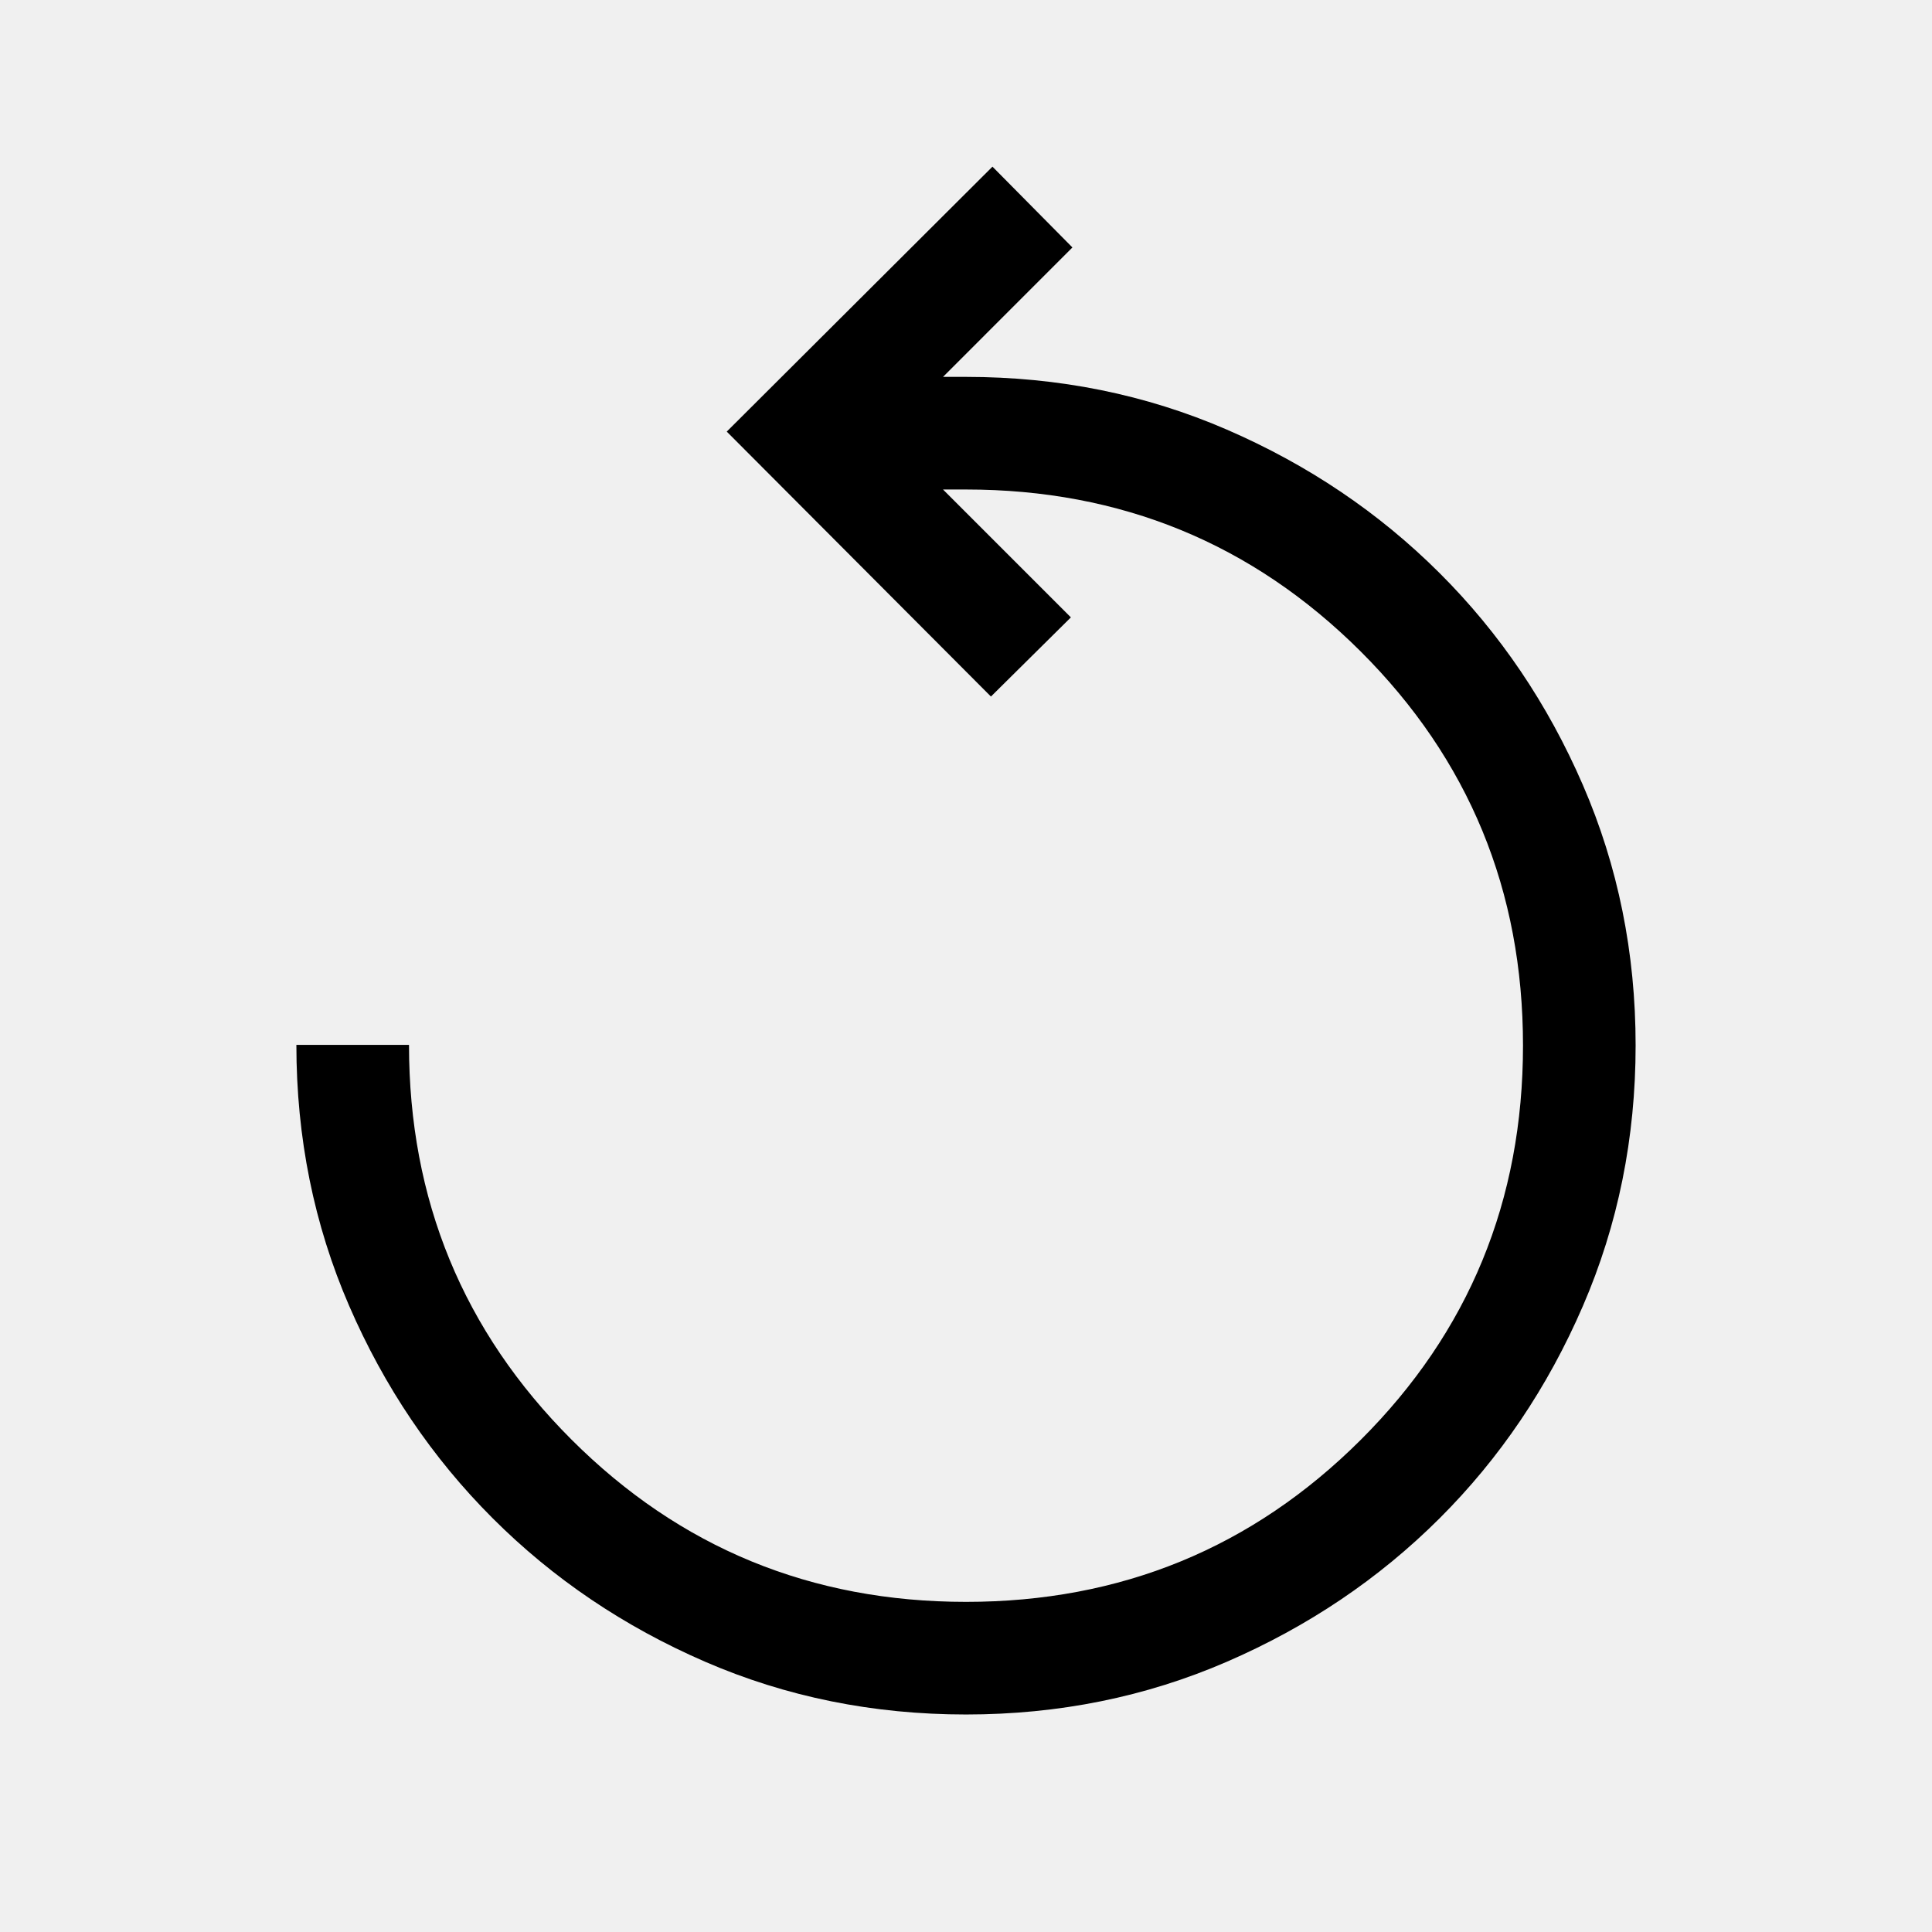
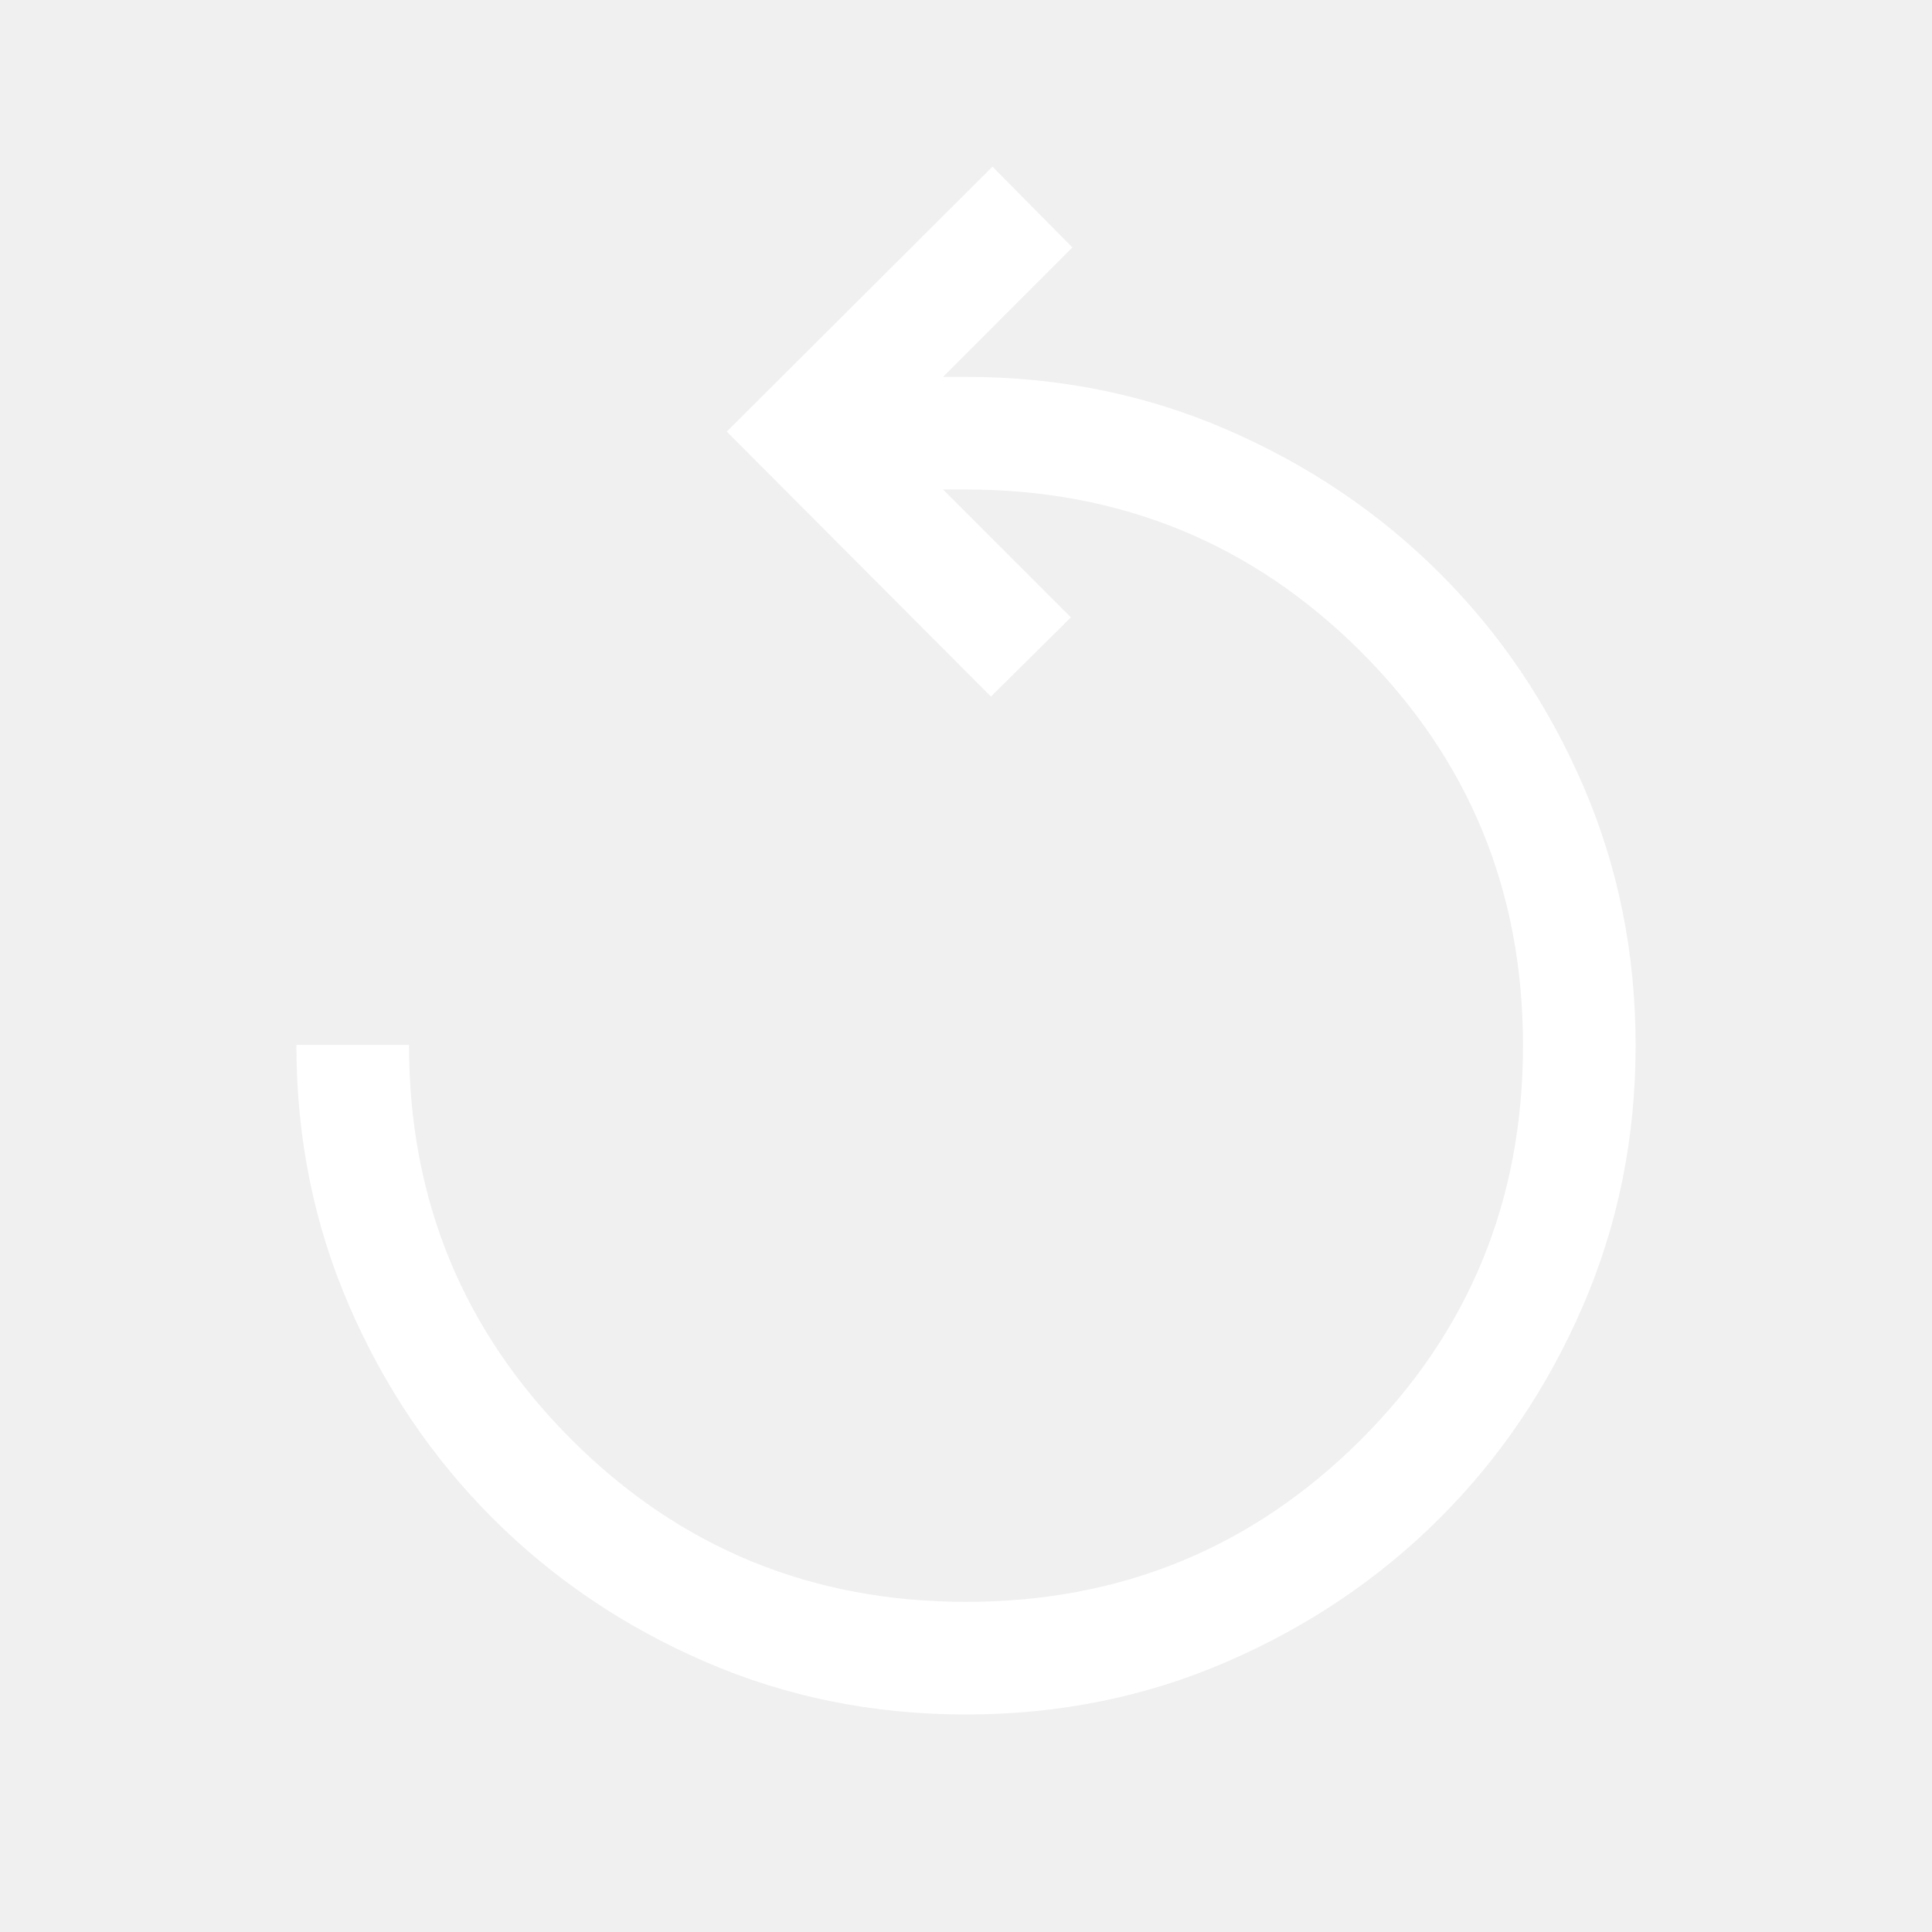
- <svg xmlns="http://www.w3.org/2000/svg" height="24px" viewBox="0 -960 960 960" width="24px" fill="#000000">
+ <svg xmlns="http://www.w3.org/2000/svg" height="24px" viewBox="0 -960 960 960" width="24px" fill="#ffffff">
  <path d="M350.37-134.29q-60.48-26.21-105.58-71.31-45.1-45.09-71.31-105.57-26.21-60.48-26.21-129.64h55.96q0 115.39 80.69 196.08 80.7 80.69 196.08 80.69 115.38 0 196.08-80.44 80.69-80.44 80.69-196.02 0-115.38-80.69-195.83-80.7-80.44-196.08-80.44h-11.42l63.54 63.54-39.73 39.34-131.27-131.65 132.03-131.65 39.73 40.15-64.3 64.31H480q69.15 0 129.63 26.21 60.48 26.21 105.58 71.16 45.1 44.94 71.31 105.42 26.21 60.48 26.21 129.38 0 68.91-26.21 129.54-26.21 60.63-71.31 105.58-45.1 44.94-105.58 71.15-60.48 26.21-129.63 26.21t-129.63-26.21Z" />
</svg>
